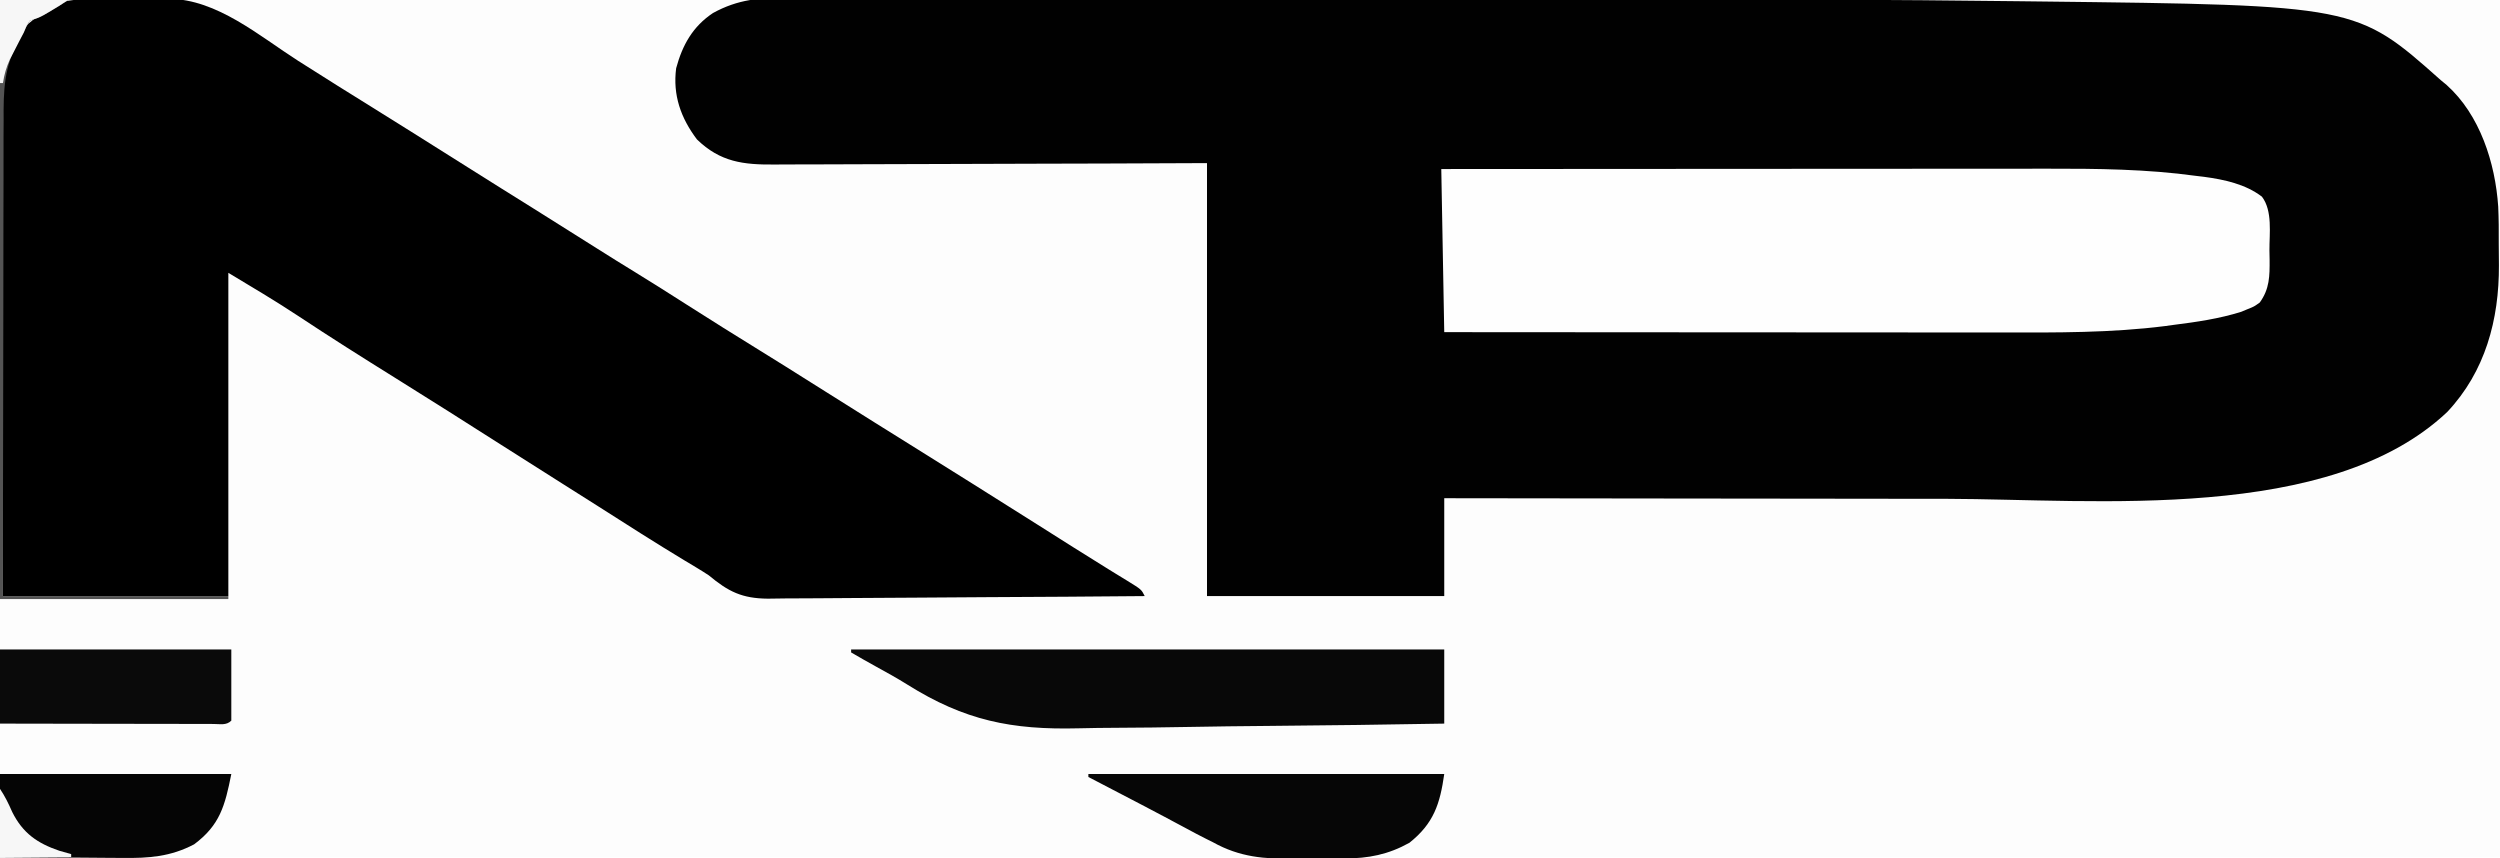
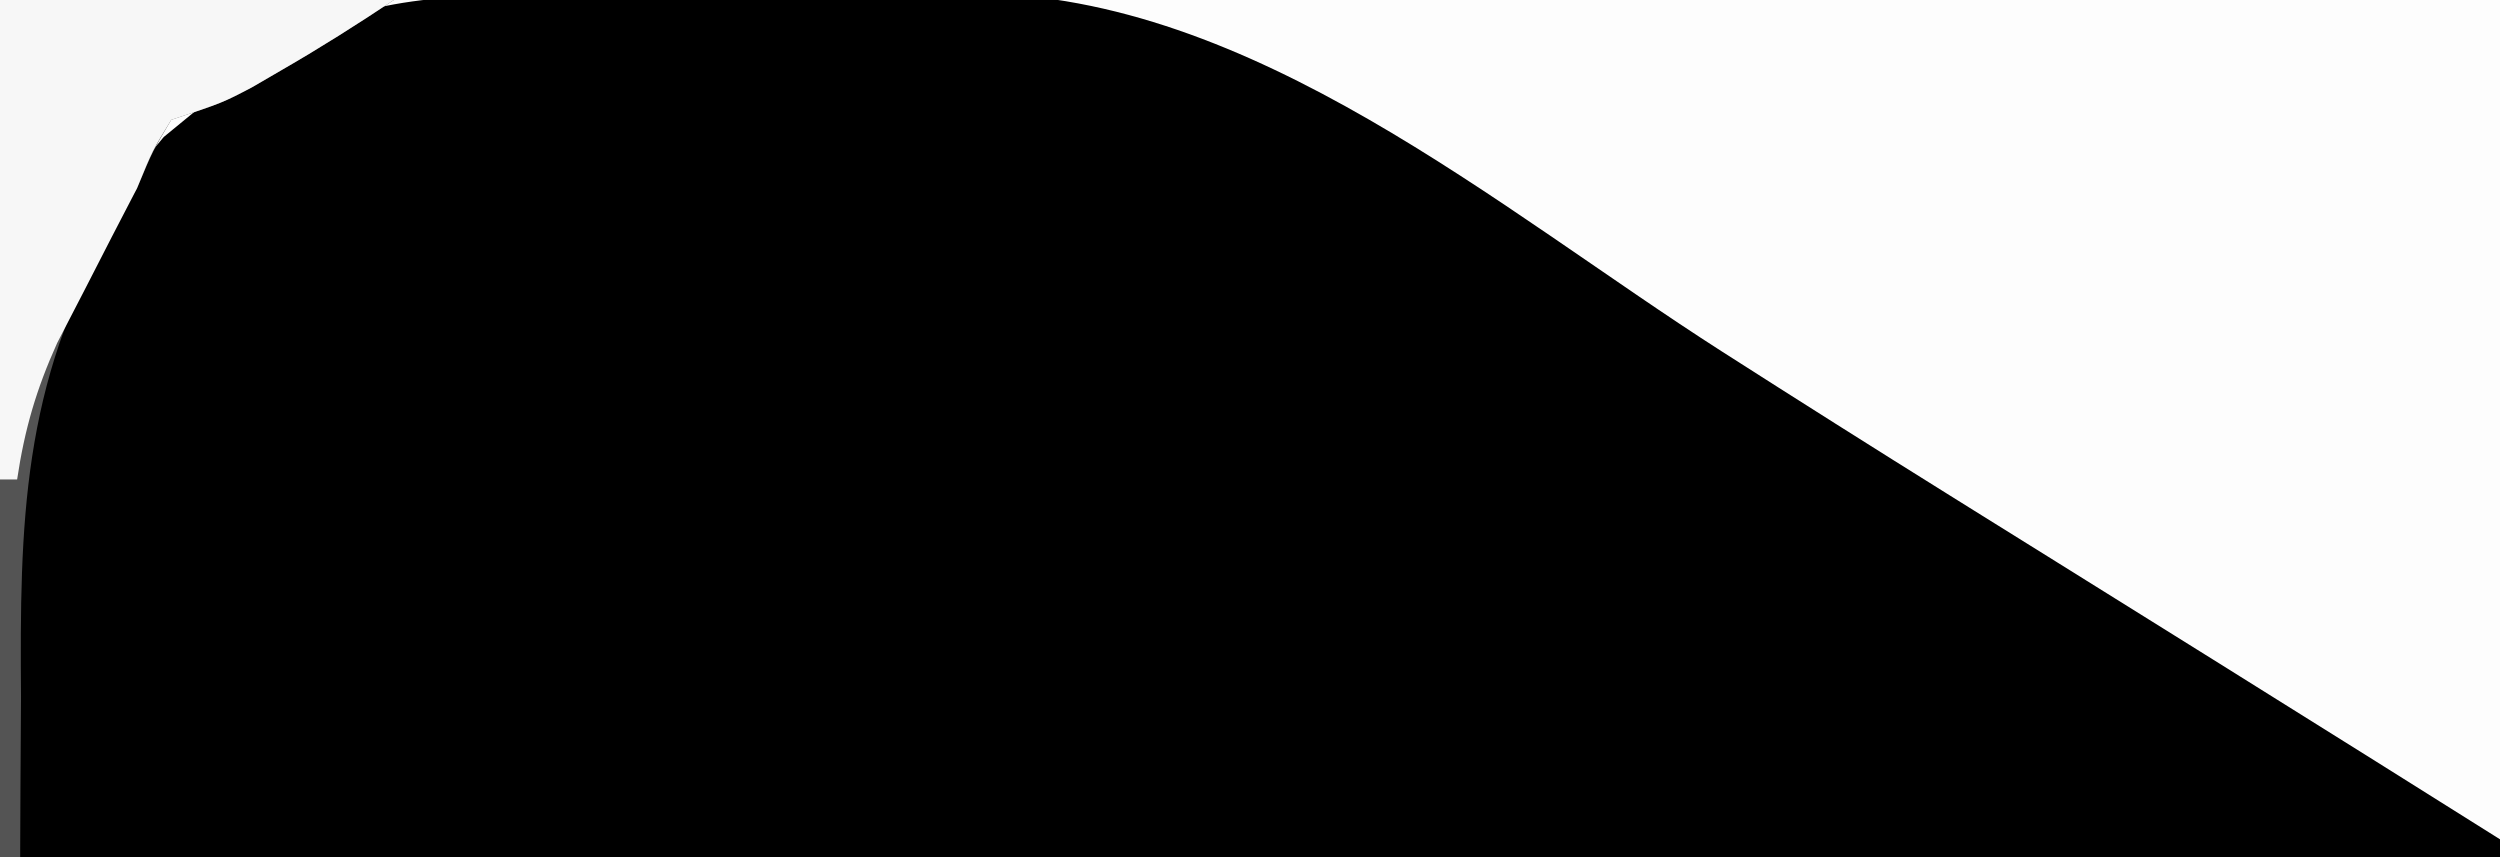
- <svg xmlns="http://www.w3.org/2000/svg" version="1.1" width="843" height="289">
+ <svg xmlns="http://www.w3.org/2000/svg" version="1.1" width="146" height="50">
  <path d="M0 0 C278.19 0 556.38 0 843 0 C843 95.37 843 190.74 843 289 C564.81 289 286.62 289 0 289 C0 193.63 0 98.26 0 0 Z " fill="#FDFDFD" transform="translate(0,0)" />
  <path d="M0 0 C1.57 -0.003 3.139 -0.009 4.709 -0.018 C8.996 -0.033 13.281 -0.011 17.567 0.017 C22.205 0.041 26.842 0.03 31.479 0.024 C40.571 0.016 49.662 0.041 58.754 0.075 C69.413 0.115 80.073 0.12 90.733 0.124 C109.841 0.133 128.949 0.168 148.056 0.221 C166.426 0.271 184.796 0.307 203.166 0.323 C204.288 0.324 205.41 0.325 206.567 0.326 C211.084 0.33 215.601 0.334 220.118 0.338 C239.949 0.355 259.779 0.384 279.61 0.415 C281.717 0.418 283.824 0.421 285.93 0.424 C328.814 0.49 371.697 0.598 414.578 1.136 C416.931 1.165 419.285 1.192 421.639 1.219 C528.807 2.474 528.807 2.474 557.218 27.728 C557.879 28.275 558.54 28.821 559.222 29.385 C570.449 39.44 575.623 55.652 576.616 70.402 C576.799 74.49 576.826 78.572 576.794 82.664 C576.78 85.161 576.815 87.655 576.853 90.152 C576.939 108.48 572.271 126.022 559.401 139.67 C519.681 177.116 440.8 169.056 390.749 168.931 C384.763 168.918 378.778 168.917 372.792 168.915 C361.52 168.909 350.249 168.893 338.977 168.872 C326.118 168.85 313.259 168.839 300.4 168.829 C274.006 168.808 247.612 168.773 221.218 168.728 C221.218 179.618 221.218 190.508 221.218 201.728 C194.818 201.728 168.418 201.728 141.218 201.728 C141.218 153.548 141.218 105.368 141.218 55.728 C129.833 55.775 118.448 55.821 106.718 55.869 C99.508 55.889 92.299 55.909 85.089 55.924 C73.644 55.947 62.199 55.975 50.753 56.03 C42.418 56.07 34.082 56.096 25.747 56.105 C21.334 56.11 16.922 56.122 12.51 56.151 C8.353 56.178 4.197 56.187 0.04 56.181 C-1.482 56.182 -3.004 56.19 -4.526 56.205 C-15.043 56.306 -22.89 55.407 -30.782 47.728 C-36.209 40.519 -38.965 32.789 -37.782 23.728 C-35.675 15.909 -32.173 9.649 -25.37 5.124 C-16.912 0.465 -9.417 -0.114 0 0 Z " fill="#010101" transform="translate(265.7822,-0.7282562)" />
  <path d="M0 0 C0.883 -0.004 1.765 -0.009 2.674 -0.013 C4.535 -0.019 6.396 -0.019 8.257 -0.015 C11.086 -0.012 13.913 -0.035 16.742 -0.061 C18.557 -0.063 20.372 -0.064 22.188 -0.062 C23.024 -0.072 23.861 -0.081 24.723 -0.09 C40.893 0.035 55.194 12.454 68.281 20.824 C72.706 23.653 77.144 26.46 81.602 29.238 C82.529 29.816 82.529 29.816 83.474 30.406 C84.802 31.233 86.13 32.06 87.458 32.887 C100.162 40.802 112.855 48.736 125.503 56.742 C132.917 61.43 140.358 66.075 147.8 70.719 C154.977 75.201 162.135 79.712 169.284 84.239 C173.517 86.916 177.765 89.564 182.039 92.176 C187.813 95.71 193.521 99.345 199.227 102.988 C207.459 108.244 215.735 113.423 224.048 118.55 C229.733 122.059 235.395 125.601 241.039 129.176 C248.149 133.679 255.276 138.155 262.414 142.613 C263.42 143.241 264.425 143.869 265.461 144.516 C268.549 146.445 271.638 148.373 274.727 150.301 C289.084 159.263 303.425 168.25 317.727 177.301 C320.15 178.834 322.573 180.366 324.997 181.898 C326.59 182.905 328.182 183.912 329.774 184.92 C333.65 187.371 337.535 189.805 341.441 192.207 C342.185 192.666 342.929 193.125 343.695 193.597 C345.099 194.462 346.507 195.324 347.917 196.18 C352.615 199.078 352.615 199.078 353.727 201.301 C336.037 201.465 318.347 201.588 300.657 201.663 C292.442 201.7 284.228 201.749 276.014 201.829 C268.851 201.899 261.688 201.944 254.525 201.959 C250.735 201.968 246.946 201.99 243.156 202.041 C239.582 202.089 236.009 202.103 232.435 202.093 C230.511 202.095 228.588 202.133 226.665 202.172 C217.946 202.1 213.347 199.814 206.727 194.301 C205.362 193.41 203.984 192.539 202.586 191.703 C201.92 191.302 201.253 190.9 200.567 190.487 C199.877 190.075 199.187 189.663 198.477 189.238 C188.682 183.319 179.043 177.165 169.399 171.004 C165.35 168.423 161.289 165.861 157.227 163.301 C150.382 158.984 143.551 154.648 136.727 150.301 C124.851 142.738 112.972 135.18 101.016 127.746 C89.924 120.846 78.893 113.877 68.003 106.663 C60.362 101.627 52.601 97.025 44.727 92.301 C44.727 128.271 44.727 164.241 44.727 201.301 C19.647 201.301 -5.433 201.301 -31.273 201.301 C-31.409 178.3 -31.52 155.299 -31.584 132.298 C-31.615 121.617 -31.657 110.936 -31.726 100.256 C-31.786 90.943 -31.825 81.631 -31.838 72.318 C-31.846 67.39 -31.864 62.462 -31.908 57.534 C-31.949 52.889 -31.961 48.244 -31.952 43.598 C-31.954 41.9 -31.966 40.202 -31.989 38.504 C-32.141 26.771 -30.604 17.542 -22.711 8.301 C-21.907 7.641 -21.102 6.981 -20.273 6.301 C-19.067 5.218 -19.067 5.218 -17.836 4.113 C-12.21 0.134 -6.638 -0.007 0 0 Z " fill="#000000" transform="translate(32.27344,-0.3007812)" />
  <path d="M0 0 C28.878 -0.023 57.756 -0.041 86.633 -0.052 C89.309 -0.053 91.984 -0.054 94.659 -0.055 C95.324 -0.055 95.989 -0.055 96.674 -0.056 C106.737 -0.06 116.8 -0.067 126.864 -0.075 C138.559 -0.085 150.254 -0.092 161.949 -0.094 C168.135 -0.095 174.321 -0.098 180.507 -0.106 C186.344 -0.113 192.18 -0.115 198.017 -0.113 C200.146 -0.113 202.274 -0.115 204.403 -0.119 C221.157 -0.148 237.938 0.017 254.562 2.312 C255.442 2.418 256.322 2.523 257.229 2.631 C264.008 3.545 271.182 5.077 276.721 9.318 C280.365 14.111 279.221 21.72 279.25 27.438 C279.281 28.974 279.281 28.974 279.312 30.541 C279.341 36.047 279.341 40.364 276 45 C274.055 46.391 274.055 46.391 271.875 47.25 C271.171 47.544 270.467 47.838 269.742 48.141 C262.273 50.481 254.622 51.585 246.875 52.562 C245.964 52.688 245.052 52.814 244.113 52.943 C225.918 55.257 207.424 55.149 189.112 55.114 C187.039 55.113 184.967 55.113 182.895 55.114 C177.351 55.114 171.807 55.108 166.263 55.101 C160.439 55.095 154.614 55.095 148.79 55.093 C137.798 55.09 126.806 55.082 115.813 55.072 C103.283 55.061 90.753 55.055 78.223 55.05 C52.482 55.04 26.741 55.022 1 55 C0.67 36.85 0.34 18.7 0 0 Z " fill="#FEFEFE" transform="translate(486,57)" />
  <path d="M0 0 C66 0 132 0 200 0 C200 8.25 200 16.5 200 25 C180.292 25.35 160.585 25.616 140.874 25.777 C131.719 25.854 122.565 25.958 113.411 26.132 C105.417 26.283 97.424 26.378 89.429 26.411 C85.208 26.431 80.991 26.475 76.772 26.586 C54.096 27.16 38.278 23.967 18.922 11.823 C15.431 9.645 11.857 7.656 8.245 5.687 C5.47 4.17 2.735 2.589 0 1 C0 0.67 0 0.34 0 0 Z " fill="#080808" transform="translate(287,219)" />
  <path d="M0 0 C39.6 0 79.2 0 120 0 C118.562 10.063 116.488 16.635 108.25 23.188 C101.132 27.157 94.443 28.467 86.355 28.469 C85.464 28.476 84.573 28.484 83.655 28.492 C81.782 28.503 79.909 28.506 78.036 28.501 C75.205 28.5 72.376 28.542 69.545 28.586 C59.314 28.655 51.138 28.091 42 23 C41.235 22.619 40.47 22.238 39.682 21.845 C37.492 20.752 35.339 19.604 33.188 18.438 C31.571 17.574 29.953 16.71 28.336 15.848 C27.486 15.393 26.636 14.938 25.761 14.469 C20.629 11.738 15.469 9.06 10.312 6.375 C8.329 5.341 6.346 4.307 4.363 3.273 C2.909 2.516 1.454 1.758 0 1 C0 0.67 0 0.34 0 0 Z " fill="#060606" transform="translate(367,261)" />
  <path d="M0 0 C25.74 0 51.48 0 78 0 C75.866 10.669 74.187 17.217 65.453 23.711 C57.506 27.887 50.186 28.414 41.309 28.293 C40.123 28.289 38.937 28.284 37.715 28.28 C33.956 28.263 30.197 28.226 26.438 28.188 C23.877 28.172 21.316 28.159 18.756 28.146 C12.504 28.116 6.252 28.057 0 28 C0 18.76 0 9.52 0 0 Z " fill="#050505" transform="translate(0,261)" />
  <path d="M0 0 C25.74 0 51.48 0 78 0 C78 7.92 78 15.84 78 24 C76.315 25.685 74.237 25.12 71.989 25.124 C71.273 25.121 70.556 25.117 69.818 25.114 C68.691 25.114 68.691 25.114 67.542 25.114 C65.047 25.113 62.553 25.105 60.059 25.098 C58.334 25.096 56.609 25.094 54.884 25.093 C50.335 25.09 45.786 25.08 41.237 25.069 C36.599 25.058 31.961 25.054 27.322 25.049 C18.215 25.038 9.107 25.02 0 25 C0 16.75 0 8.5 0 0 Z " fill="#0A0A0A" transform="translate(0,219)" />
  <path d="M0 0 C7.59 0 15.18 0 23 0 C20.851 1.432 18.732 2.775 16.5 4.062 C15.912 4.404 15.324 4.746 14.719 5.098 C13 6 13 6 10 7 C8.936 8.793 8.936 8.793 8 11 C7.511 11.79 7.023 12.58 6.519 13.393 C1.284 22.415 1.148 30.614 1.227 40.702 C1.219 42.458 1.208 44.213 1.195 45.968 C1.167 50.699 1.175 55.429 1.19 60.16 C1.199 65.117 1.175 70.074 1.154 75.03 C1.12 84.401 1.115 93.772 1.123 103.142 C1.129 113.817 1.102 124.492 1.071 135.167 C1.01 157.111 0.995 179.055 1 201 C26.08 201 51.16 201 77 201 C77 201.33 77 201.66 77 202 C51.59 202 26.18 202 0 202 C0 135.34 0 68.68 0 0 Z " fill="#545454" transform="translate(0,0)" />
  <path d="M0 0 C7.59 0 15.18 0 23 0 C20.851 1.432 18.732 2.775 16.5 4.062 C15.912 4.404 15.324 4.746 14.719 5.098 C13 6 13 6 10 7 C8.921 8.753 8.921 8.753 8 11 C7.271 12.406 7.271 12.406 6.527 13.84 C6.003 14.862 5.478 15.884 4.938 16.938 C4.41 17.957 3.883 18.977 3.34 20.027 C2.117 22.741 1.437 25.07 1 28 C0.67 28 0.34 28 0 28 C0 18.76 0 9.52 0 0 Z " fill="#F7F7F7" transform="translate(0,0)" />
  <path d="M0 0 C1.741 2.611 2.872 4.961 4.125 7.812 C7.674 14.931 12.566 18.338 20 20.875 C21.329 21.266 22.661 21.647 24 22 C24 22.33 24 22.66 24 23 C16.08 23 8.16 23 0 23 C0 15.41 0 7.82 0 0 Z " fill="#F7F7F7" transform="translate(0,266)" />
</svg>
